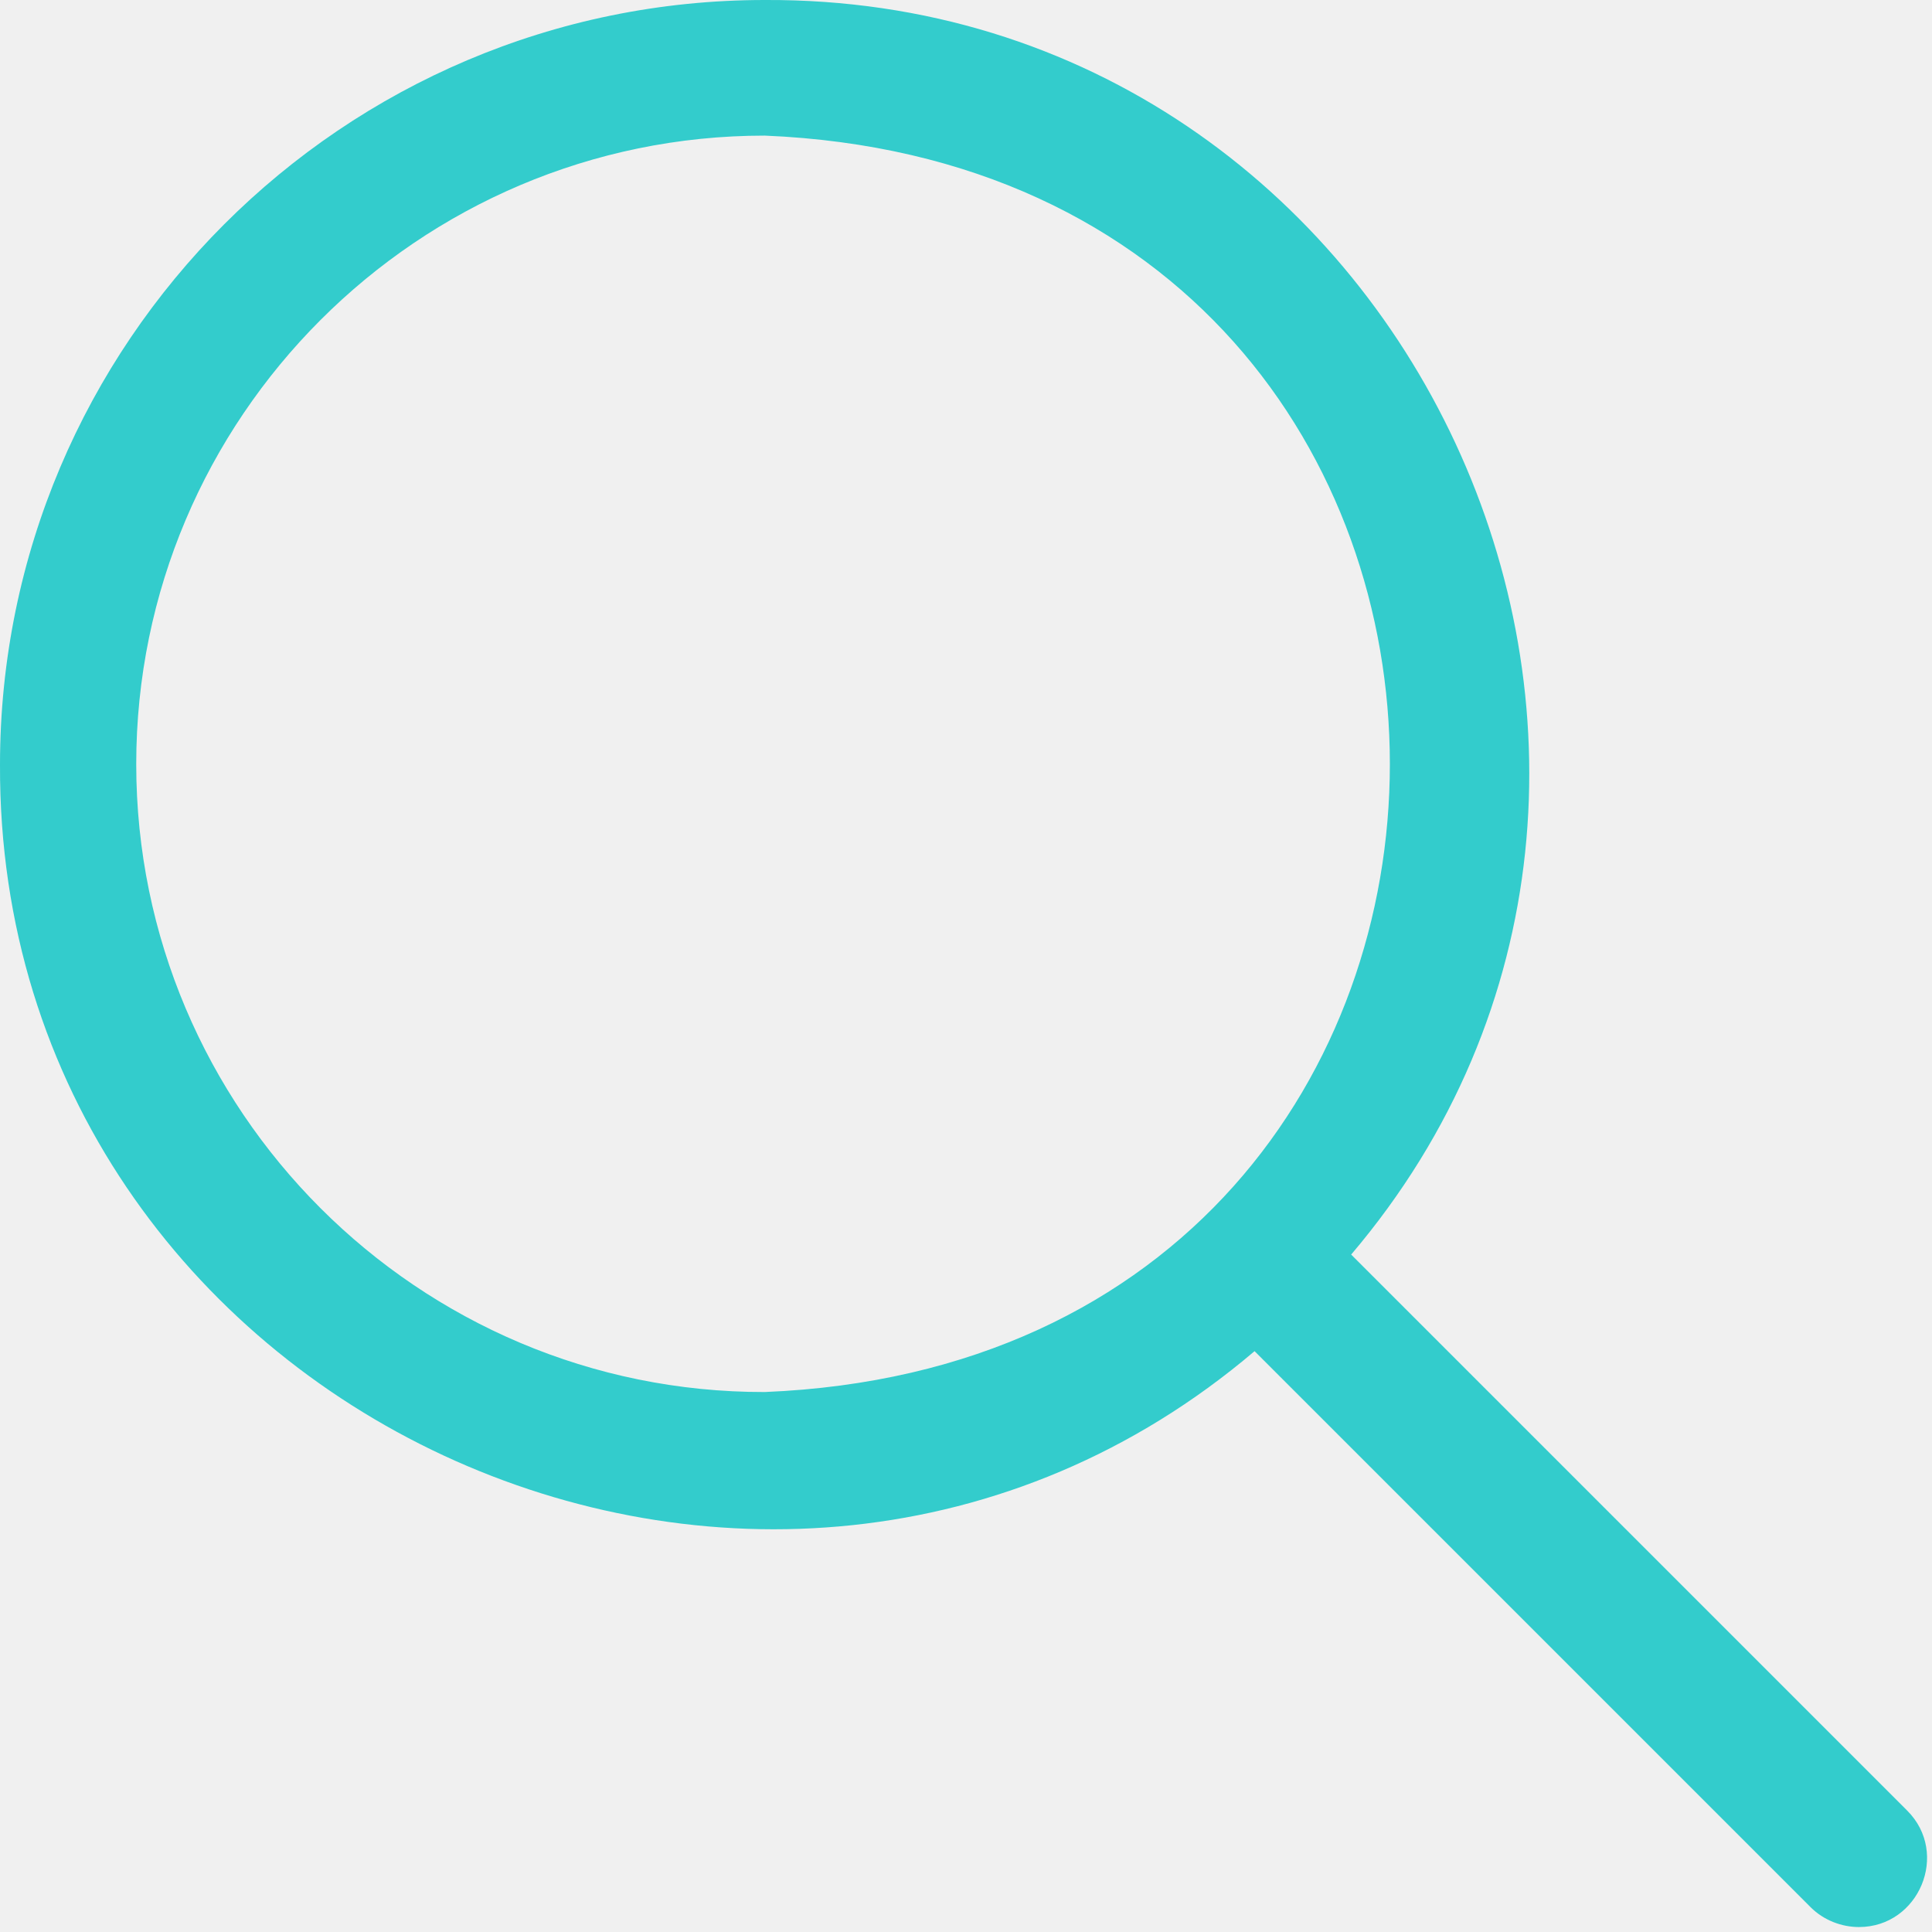
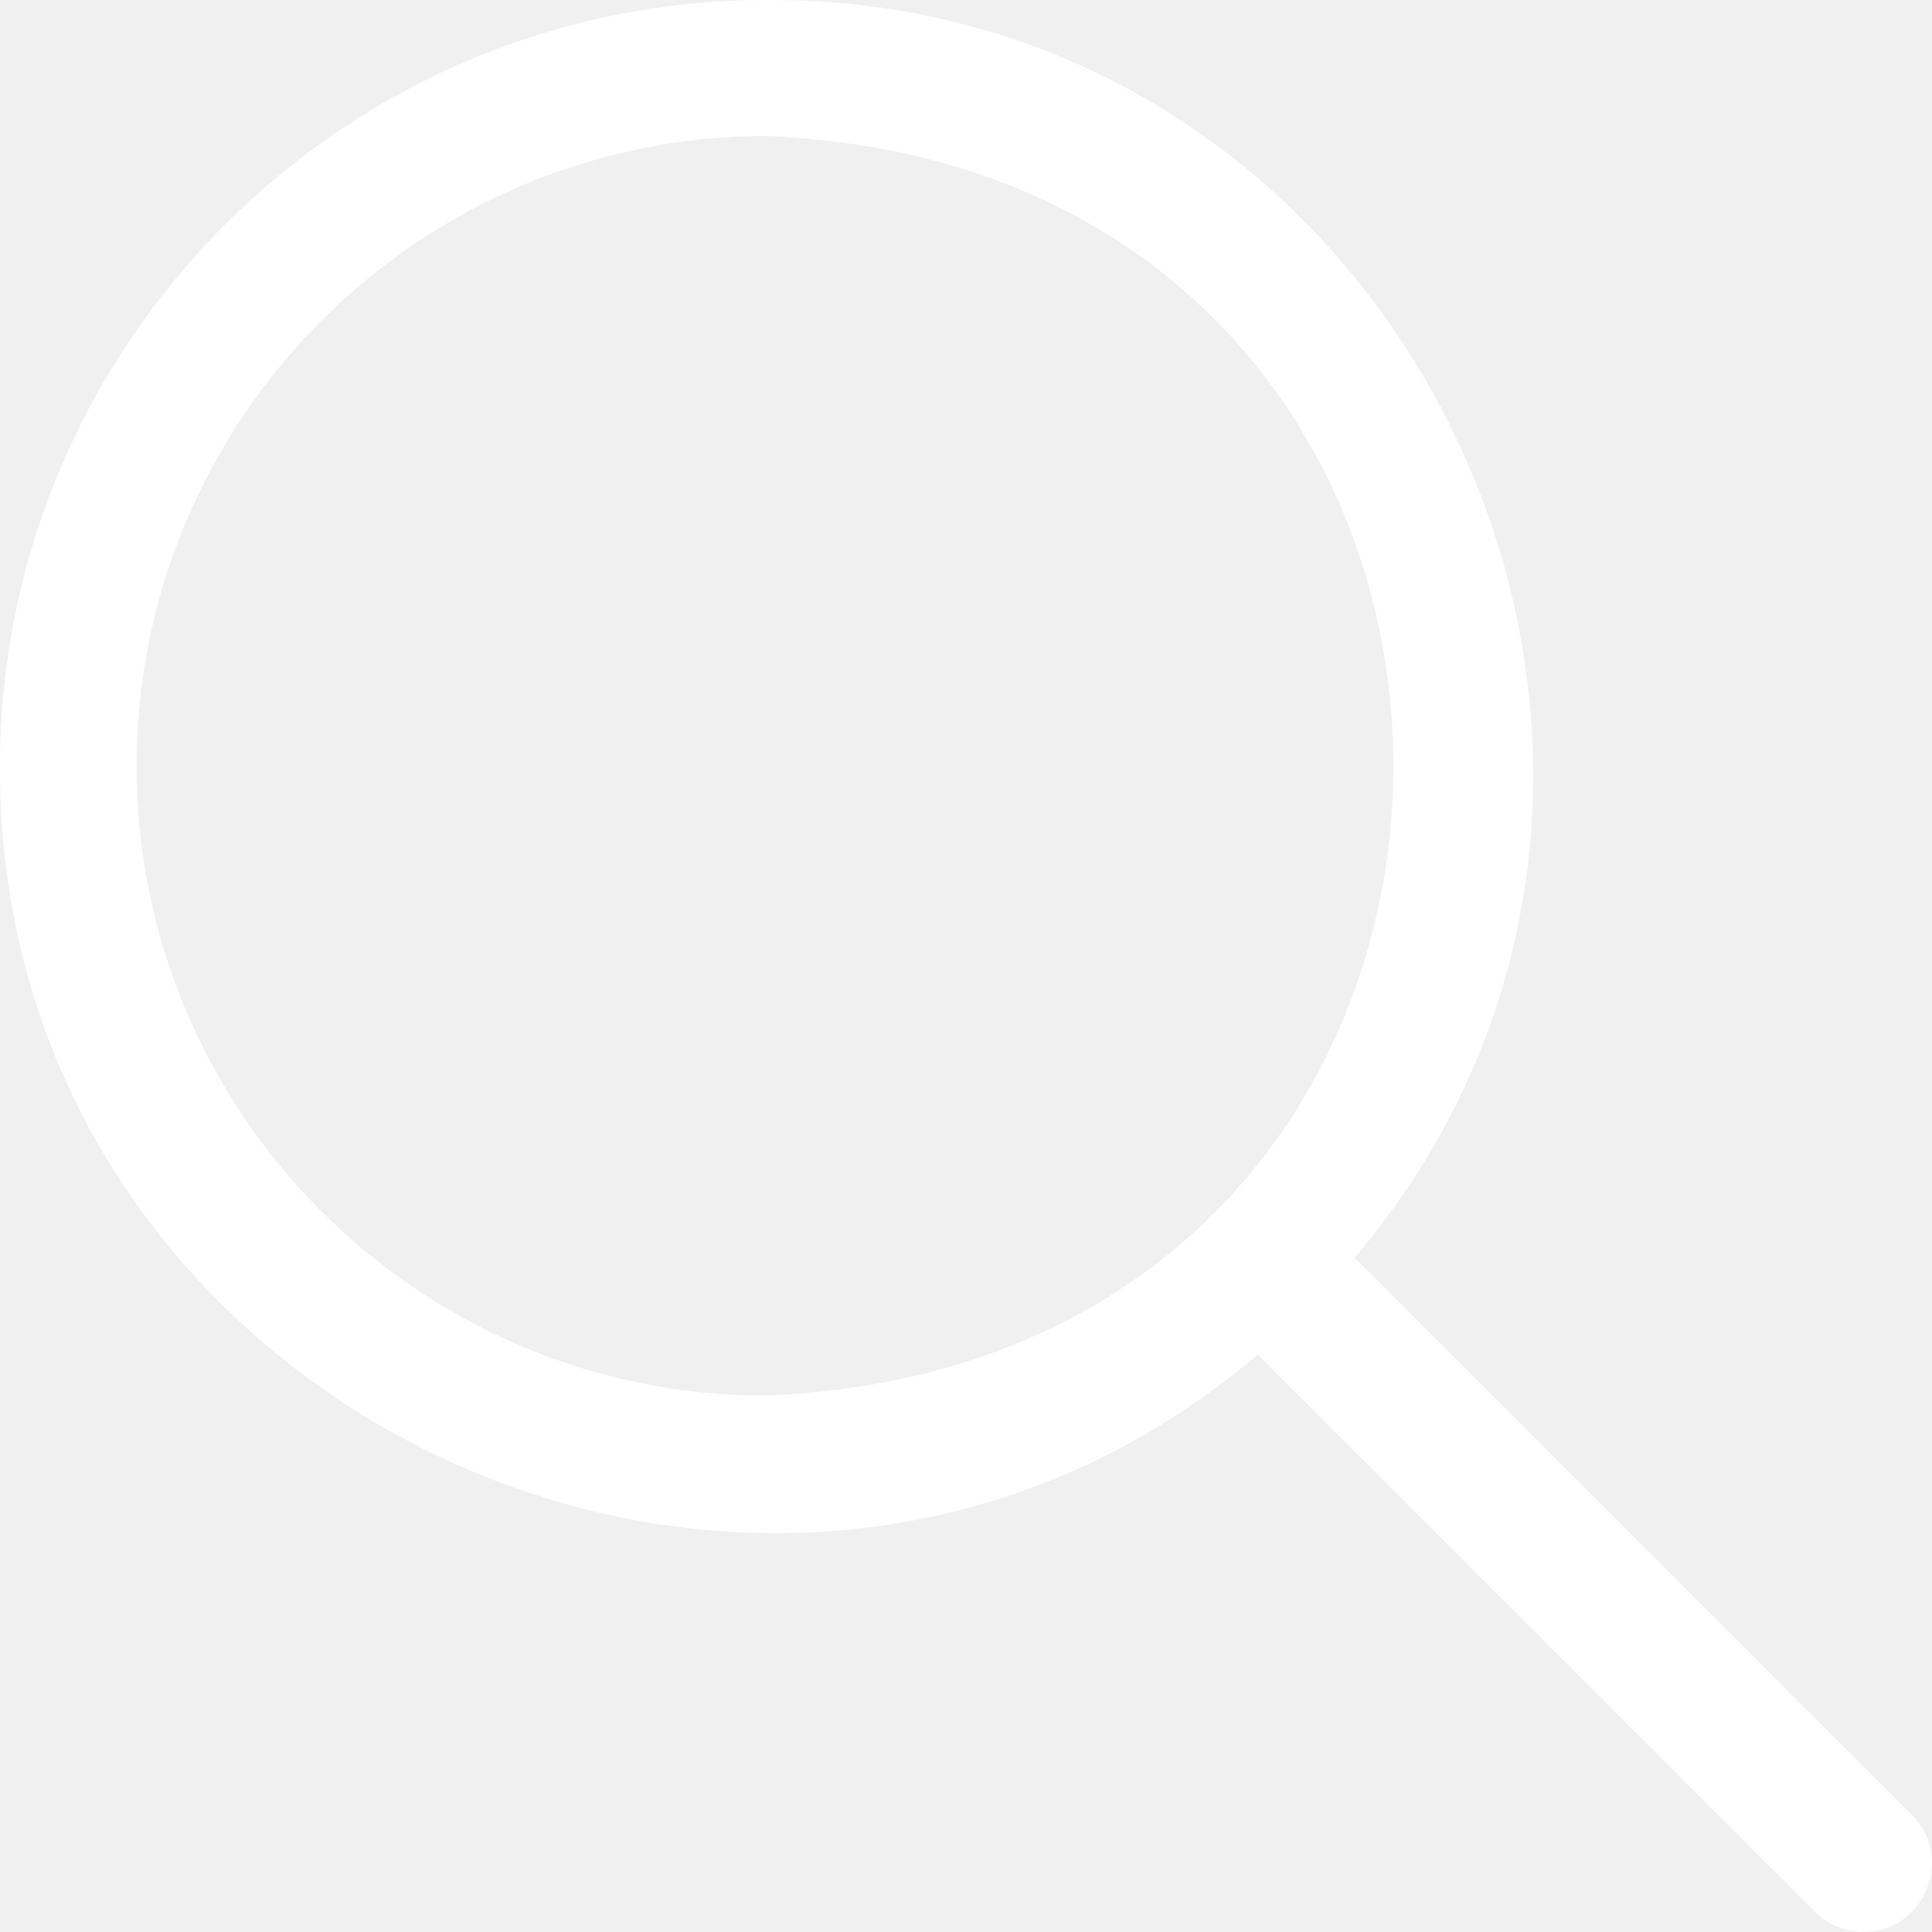
- <svg xmlns="http://www.w3.org/2000/svg" id="Capa_1" viewBox="0 0 312 312">
+ <svg xmlns="http://www.w3.org/2000/svg" id="Capa_1" viewBox="0 0 311.21 311.2">
  <defs>
-     <style>.cls-1{fill:#3cc;}</style>
+     <style>.cls-1{fill:#fff;}</style>
  </defs>
-   <path class="cls-1" d="M308,292.4l-89.8-89.8C285.1,123.9,227.8-.5,123.5,0,55.4,0,0,55.4,0,123.5c-.4,104.3,123.9,161.6,202.6,94.7l89.8,89.8c2.1,2.1,5,3.2,7.8,3.2,9.7,0,14.7-11.9,7.8-18.8ZM22,123.4c0-55.9,45.5-101.5,101.5-101.5,134.6,5.6,134.6,197.4,0,202.9-56,.1-101.5-45.5-101.5-101.4Z" />
+   <path class="cls-1" d="M308,292.4l-89.8-89.8C285.1,123.9,227.8-.5,123.5,0,55.4,0,0,55.4,0,123.5c-.4,104.3,123.9,161.6,202.6,94.7l89.8,89.8c2.1,2.1,5,3.2,7.8,3.2,9.7,0,14.7-11.9,7.8-18.8h0ZM22,123.4c0-55.9,45.5-101.5,101.5-101.5,134.6,5.6,134.6,197.4,0,202.9-56,.1-101.5-45.5-101.5-101.4h0Z" />
</svg>
